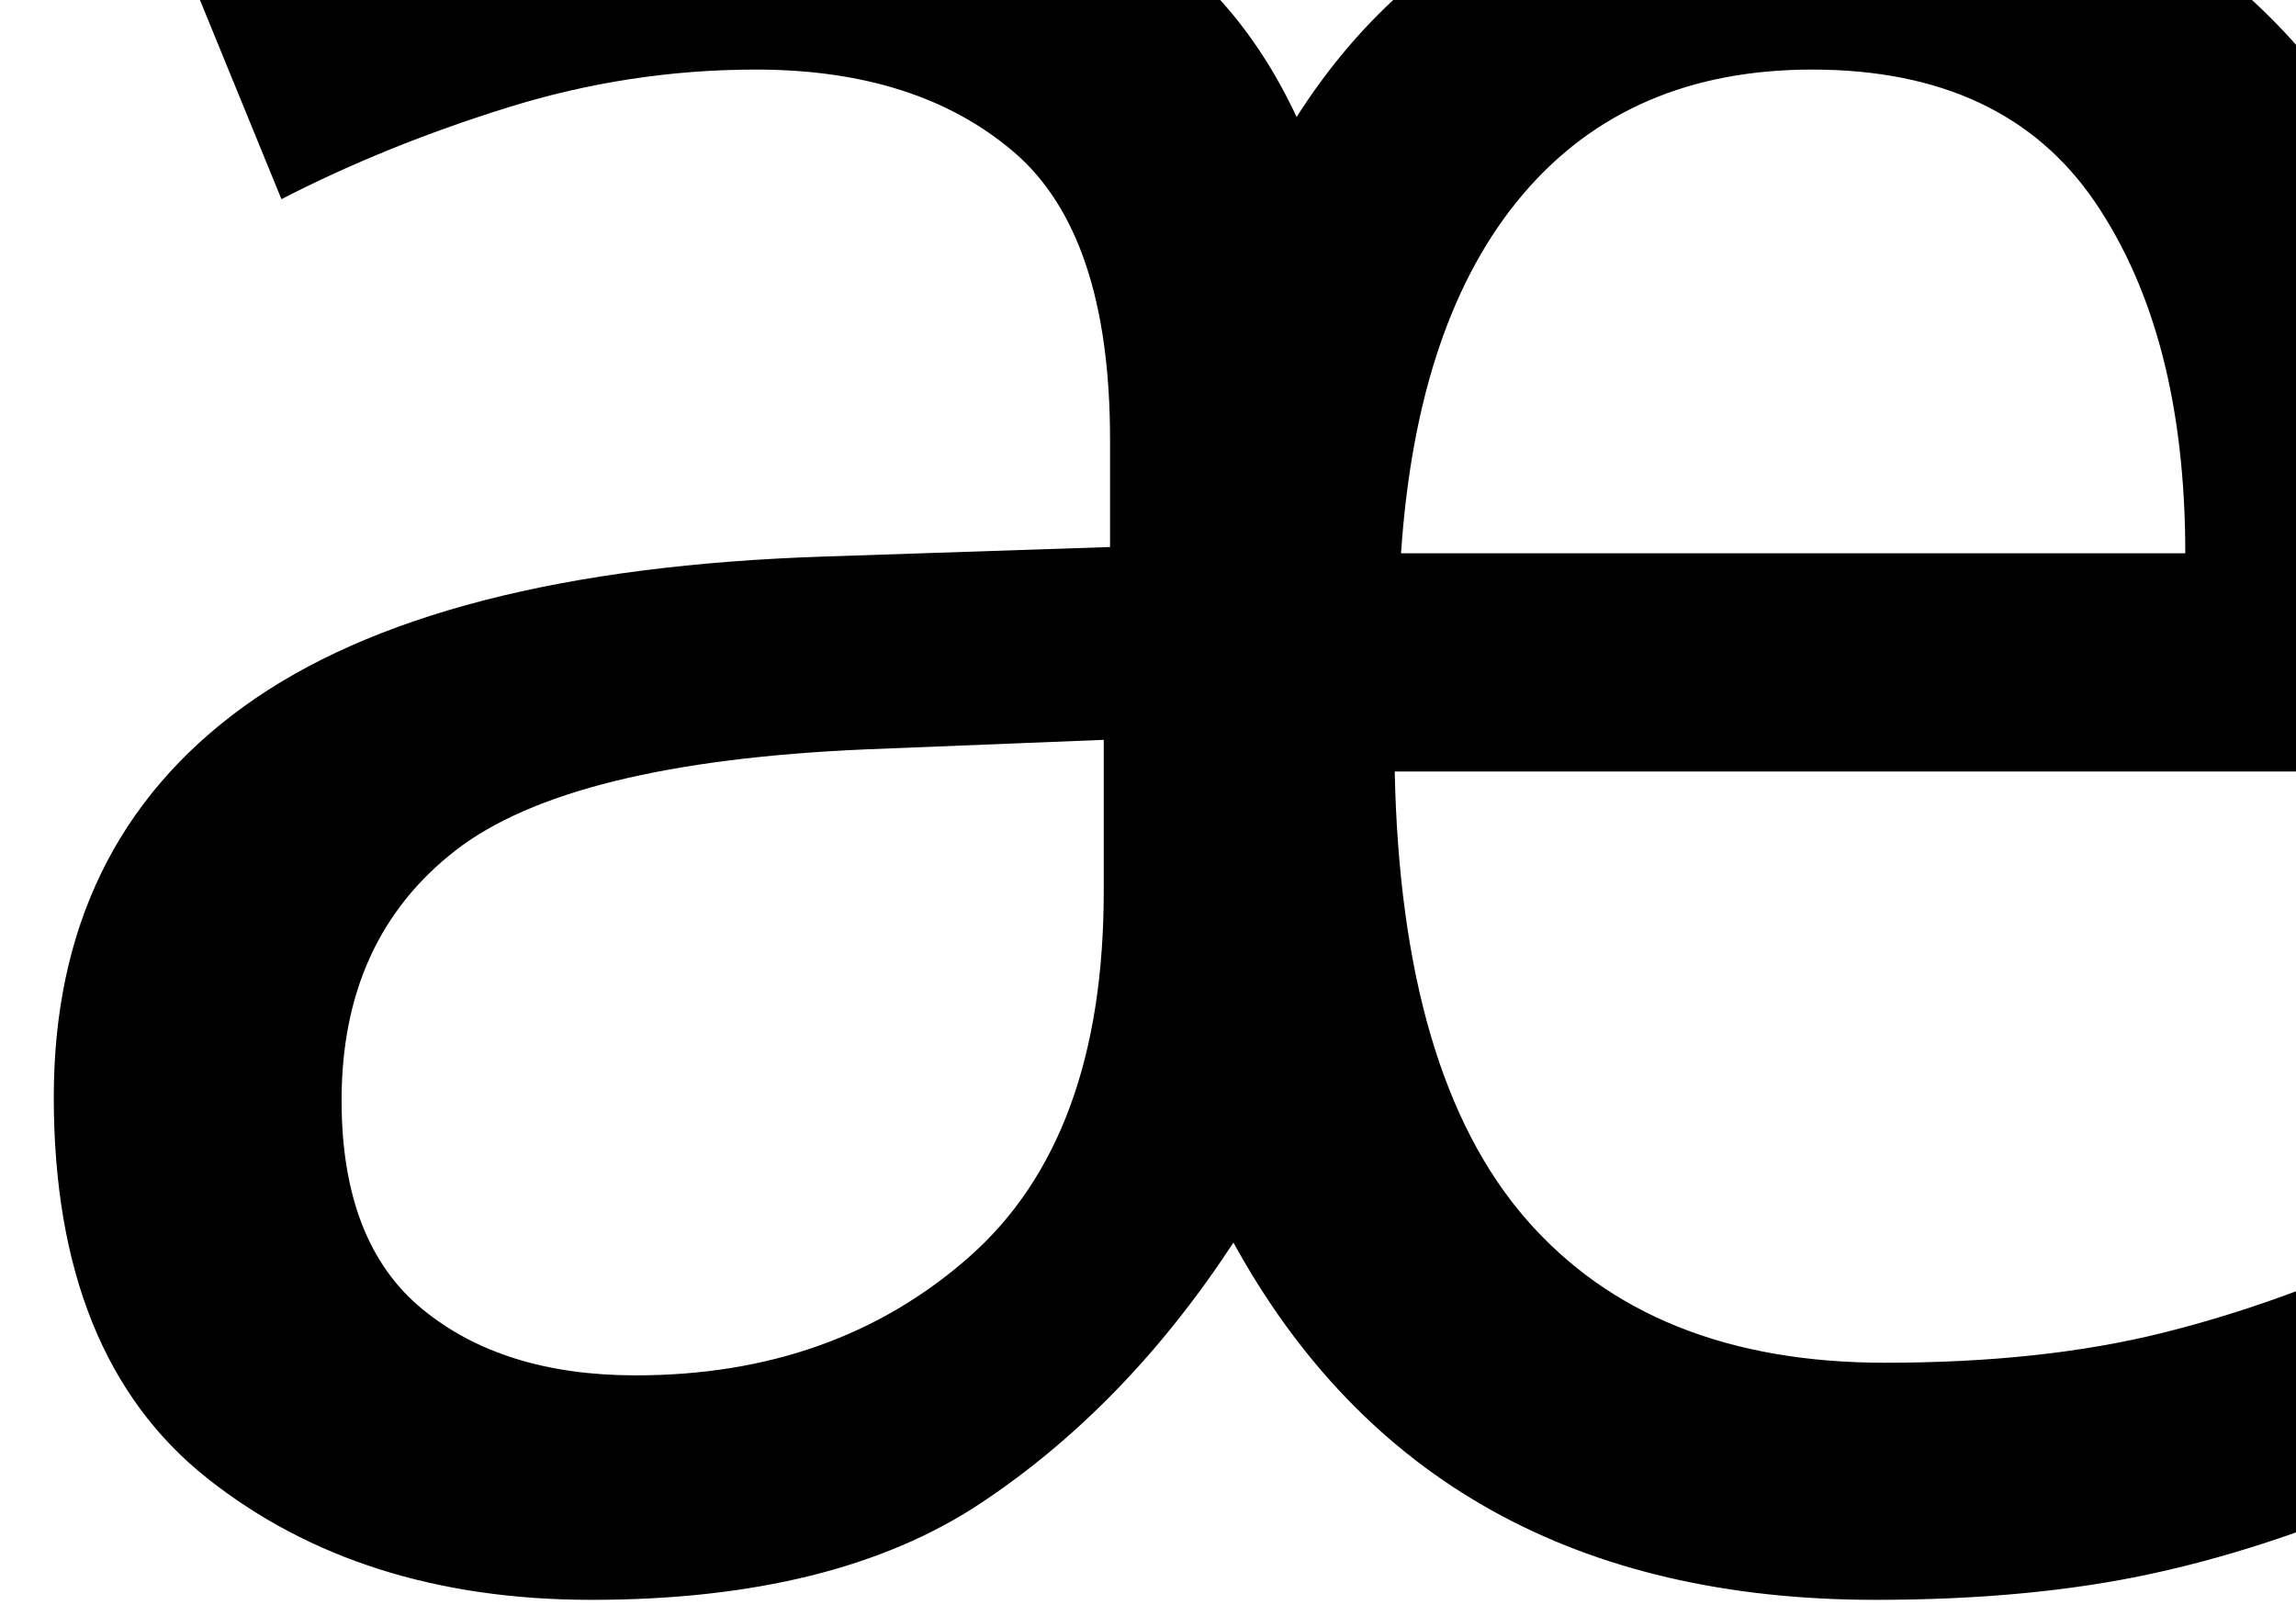
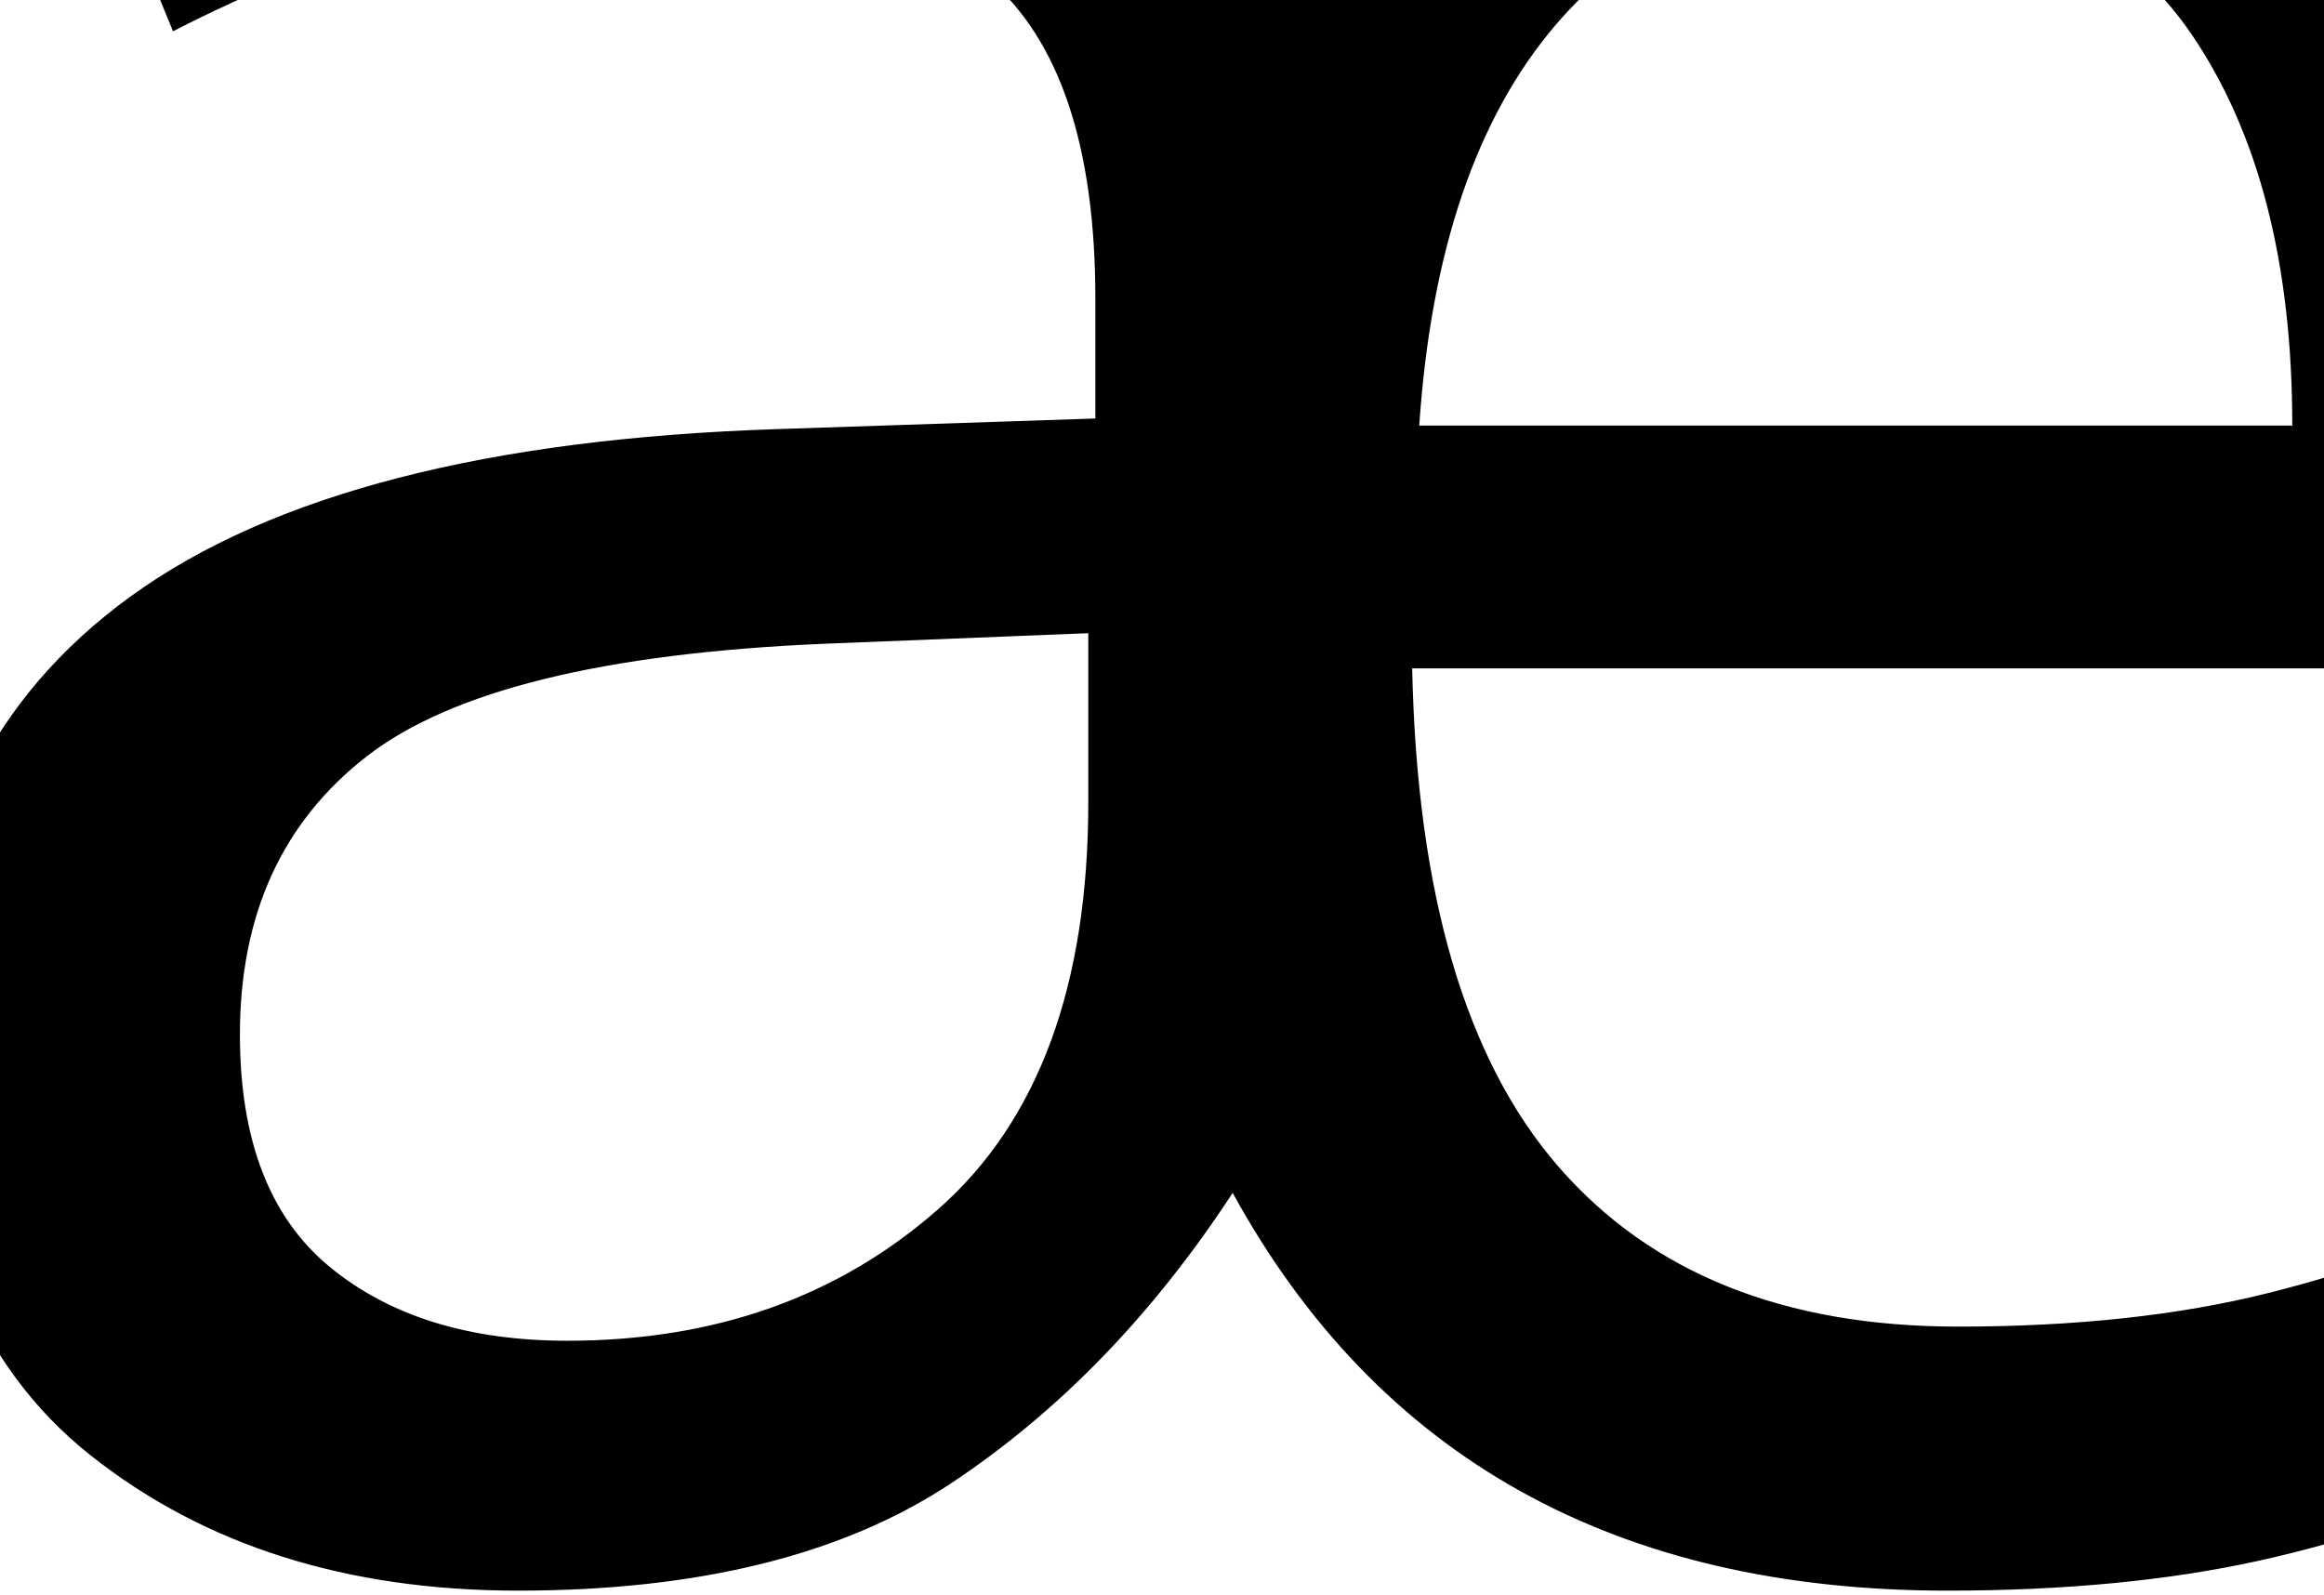
- <svg xmlns="http://www.w3.org/2000/svg" width="2000.001" height="1407.714" viewBox="0 0 529.16 372.453" version="1.1" id="svg8">
+ <svg xmlns="http://www.w3.org/2000/svg" width="2000.001" height="1372.781" viewBox="0 0 529.16 363.211" version="1.1" id="svg8">
  <defs id="defs2" />
-   <g id="layer1" transform="translate(-140.3709,-88.80178)">
-     <text xml:space="preserve" style="font-style:normal;font-variant:normal;font-weight:normal;font-stretch:normal;font-size:728.871px;line-height:1.25;font-family:'DM Serif Display';-inkscape-font-specification:'DM Serif Display, Normal';font-variant-ligatures:normal;font-variant-caps:normal;font-variant-numeric:normal;font-variant-east-asian:normal;fill:#000000;fill-opacity:1;stroke:none;stroke-width:18.222" x="119.234" y="450.322" id="text840">
-       <tspan id="tspan838" x="119.234" y="450.322" style="font-style:normal;font-variant:normal;font-weight:normal;font-stretch:normal;font-size:728.871px;font-family:'DM Serif Display';-inkscape-font-specification:'DM Serif Display, Normal';font-variant-ligatures:normal;font-variant-caps:normal;font-variant-numeric:normal;font-variant-east-asian:normal;stroke-width:18.222">æ</tspan>
+   <g id="layer1" transform="translate(-140.3709,-88.80168)">
+     <text xml:space="preserve" style="font-style:normal;font-variant:normal;font-weight:normal;font-stretch:normal;font-size:801.568px;line-height:1.25;font-family:'DM Serif Display';-inkscape-font-specification:'DM Serif Display, Normal';font-variant-ligatures:normal;font-variant-caps:normal;font-variant-numeric:normal;font-variant-east-asian:normal;fill:#000000;fill-opacity:1;stroke:none;stroke-width:20.039" x="85.185" y="443.01" id="text840">
+       <tspan id="tspan838" x="85.185" y="443.01" style="font-style:normal;font-variant:normal;font-weight:normal;font-stretch:normal;font-size:801.568px;font-family:'CMU Serif Upright Italic';-inkscape-font-specification:'CMU Serif Upright Italic, Normal';font-variant-ligatures:normal;font-variant-caps:normal;font-variant-numeric:normal;font-variant-east-asian:normal;stroke-width:20.039">æ</tspan>
    </text>
  </g>
</svg>
